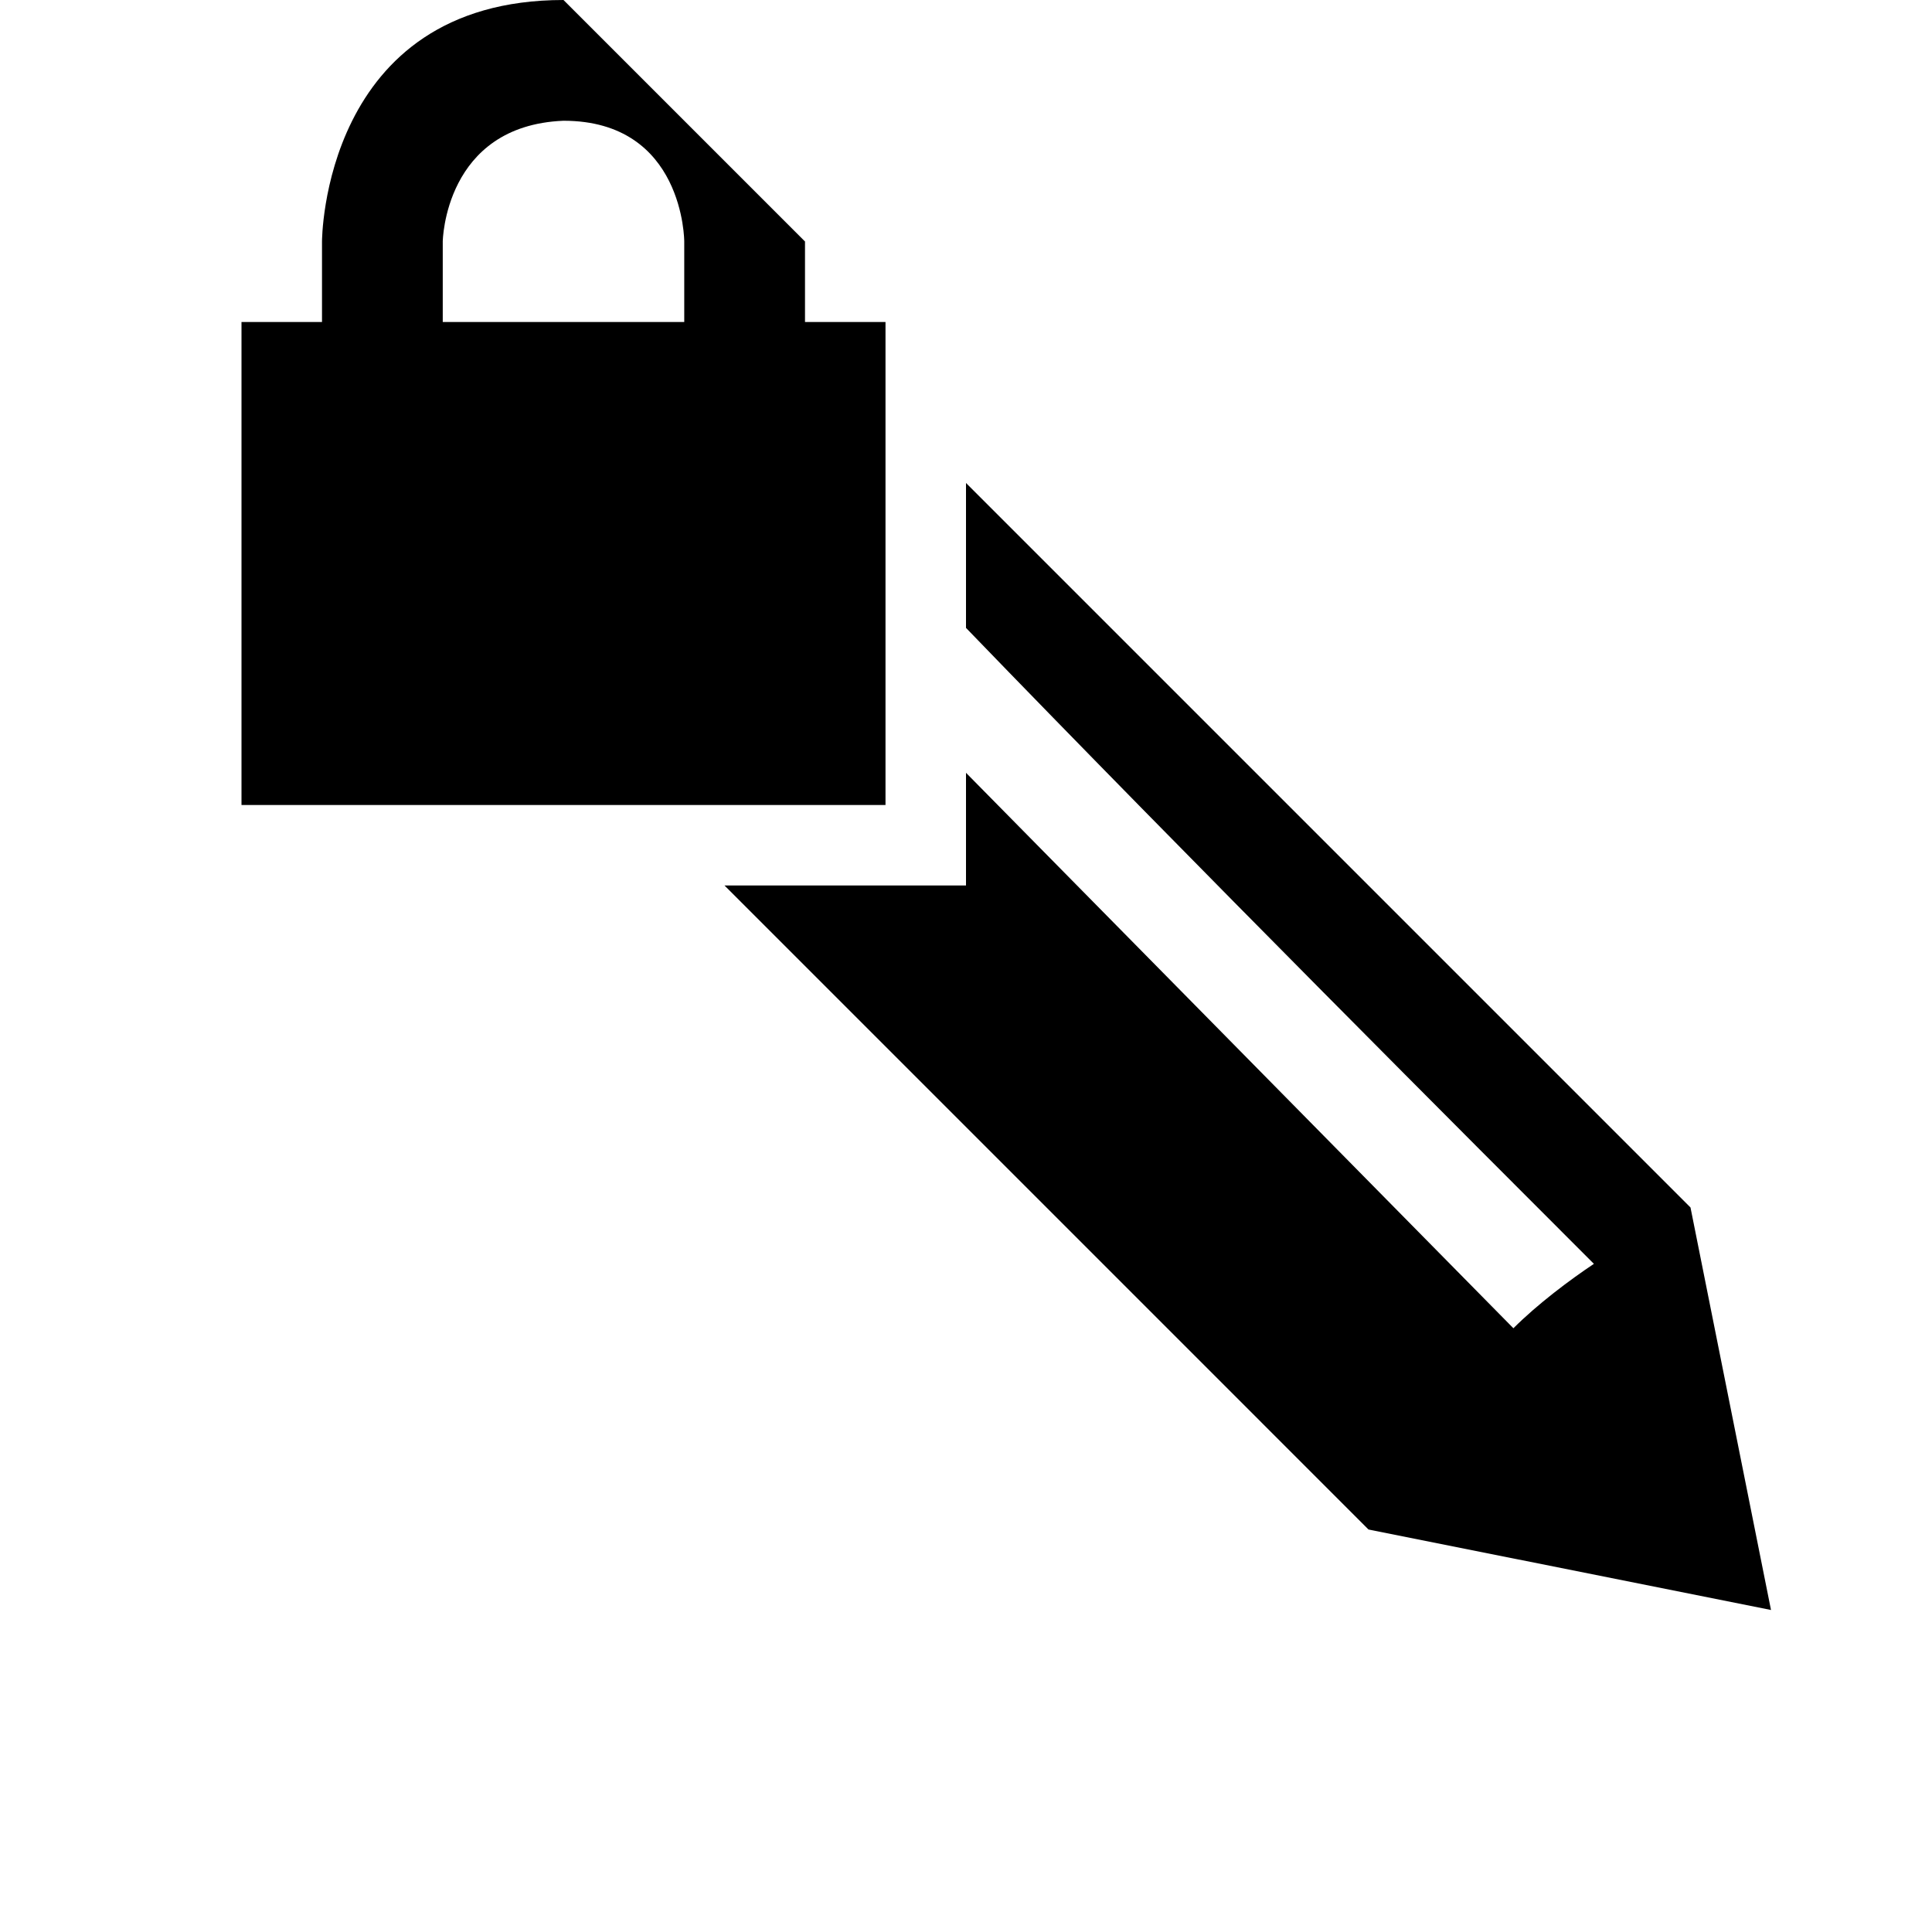
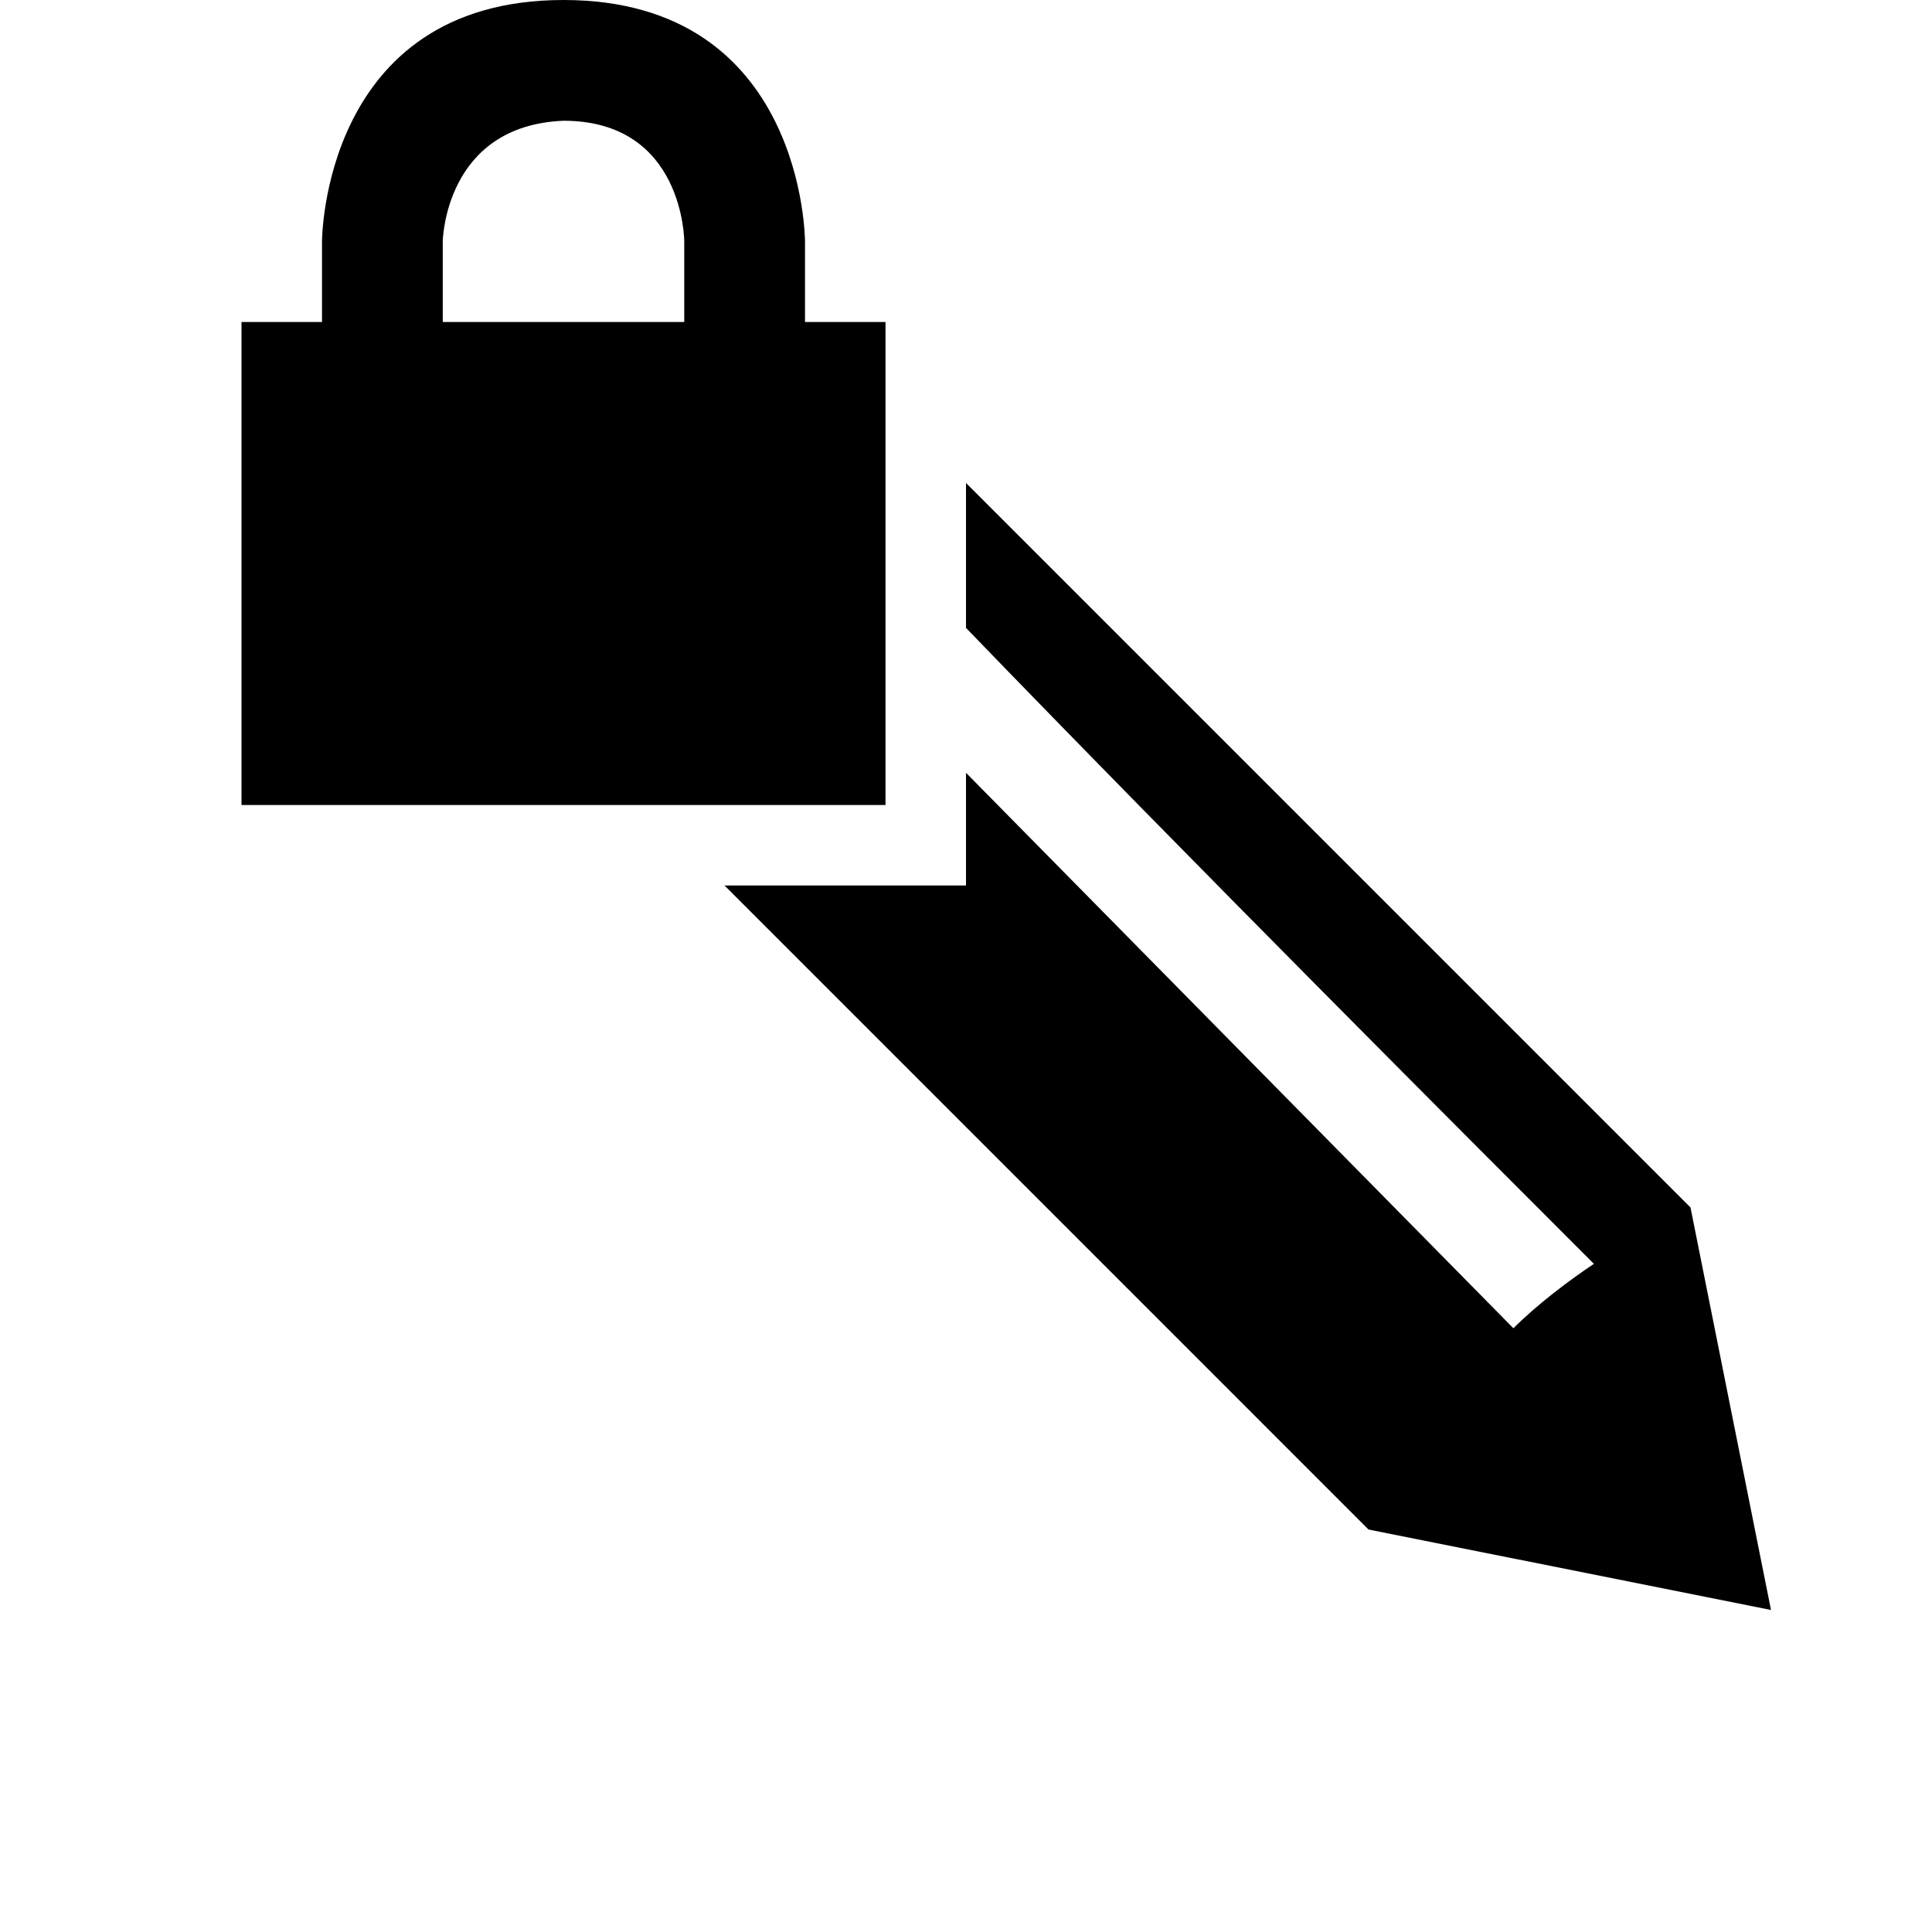
<svg xmlns="http://www.w3.org/2000/svg" width="24" height="24" viewBox="0 0 24 24">
  <g id="Layer_2">
    <g id="g184">
-       <path d="M4 4V3s0-3 3-3l3 3v1h1v6H3V4zm1.5 0h3V3s0-1.5-1.5-1.5C5.52 1.56 5.5 3 5.5 3zM12 9.6l6.8 6.9c.3-.3.7-.6 1-.8-1.4-1.4-5-5-7.8-7.9V6l9 9 1 5-5-1-8-8h3z" id="path186" />
+       <path d="M4 4v-1s0-3 3-3 3 3 3 3v1h1v6h-8v-6zm1.5 0h3v-1s0-1.5-1.5-1.5c-1.48.06-1.5 1.5-1.5 1.5zm6.5 5.6l6.8 6.9c.3-.3.7-.6 1-.8-1.4-1.4-5-5-7.8-7.9v-1.8l9 9 1 5-5-1-8-8h3z" id="path186" />
    </g>
  </g>
</svg>
